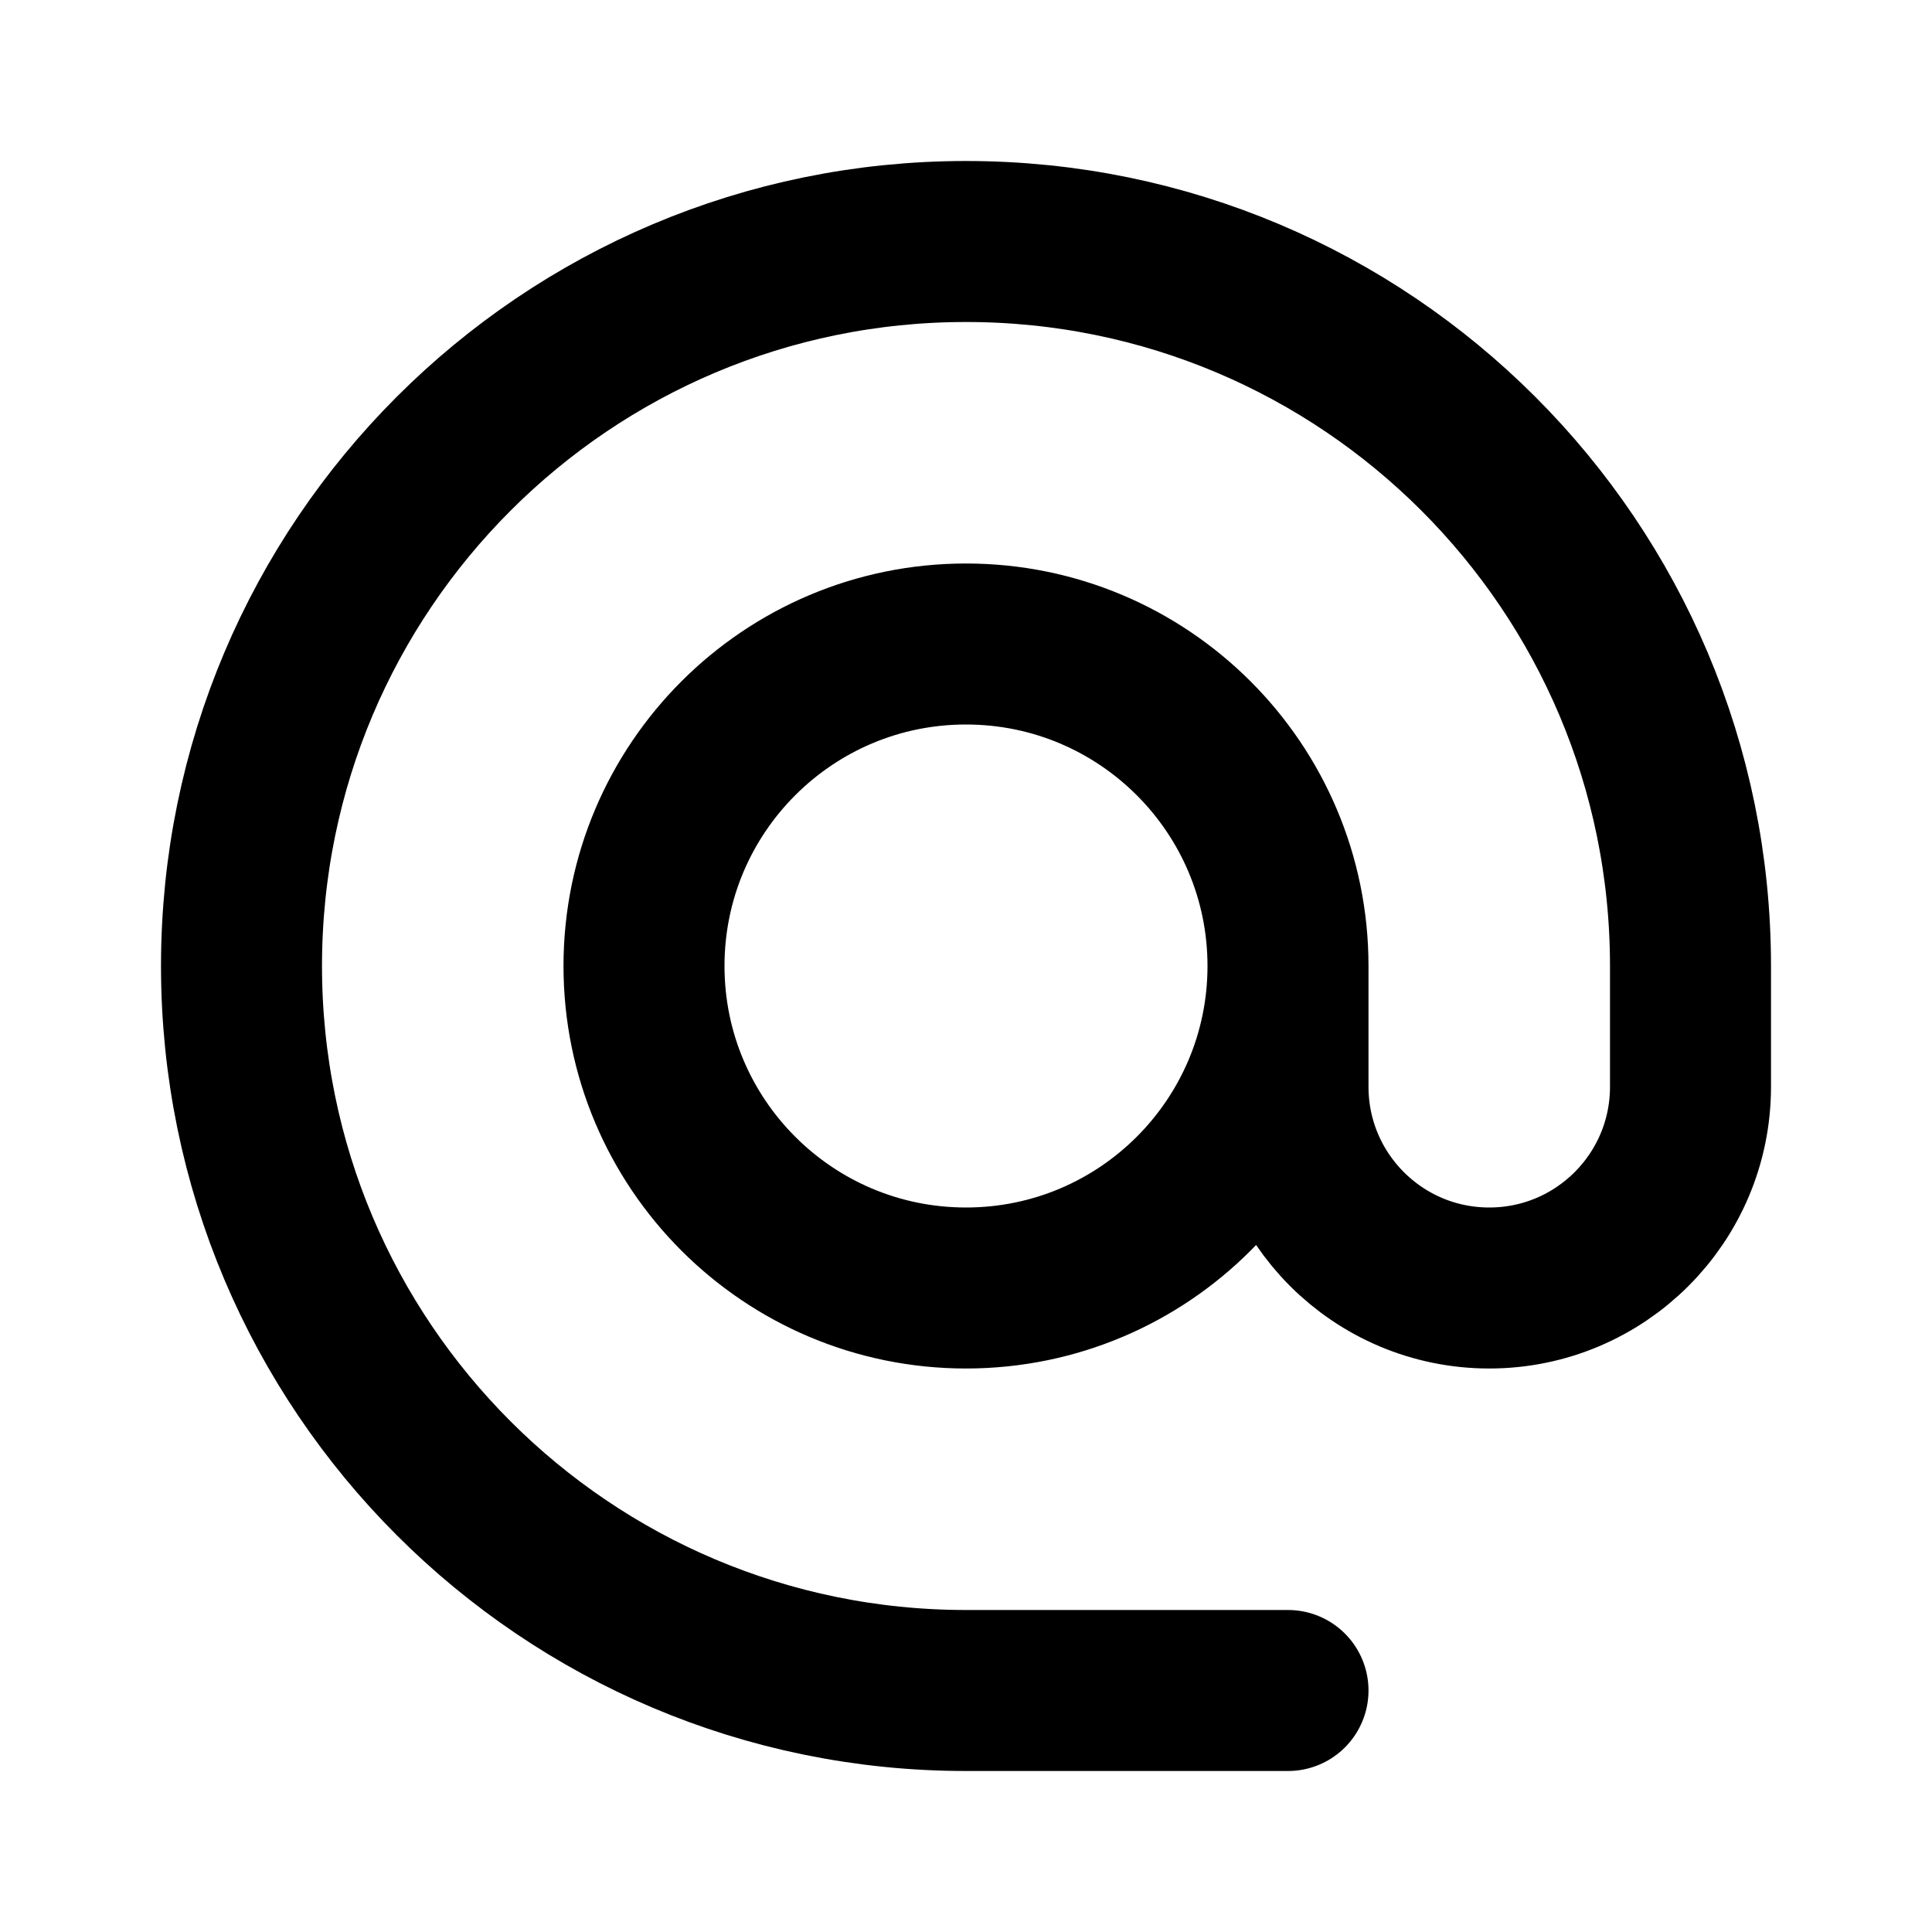
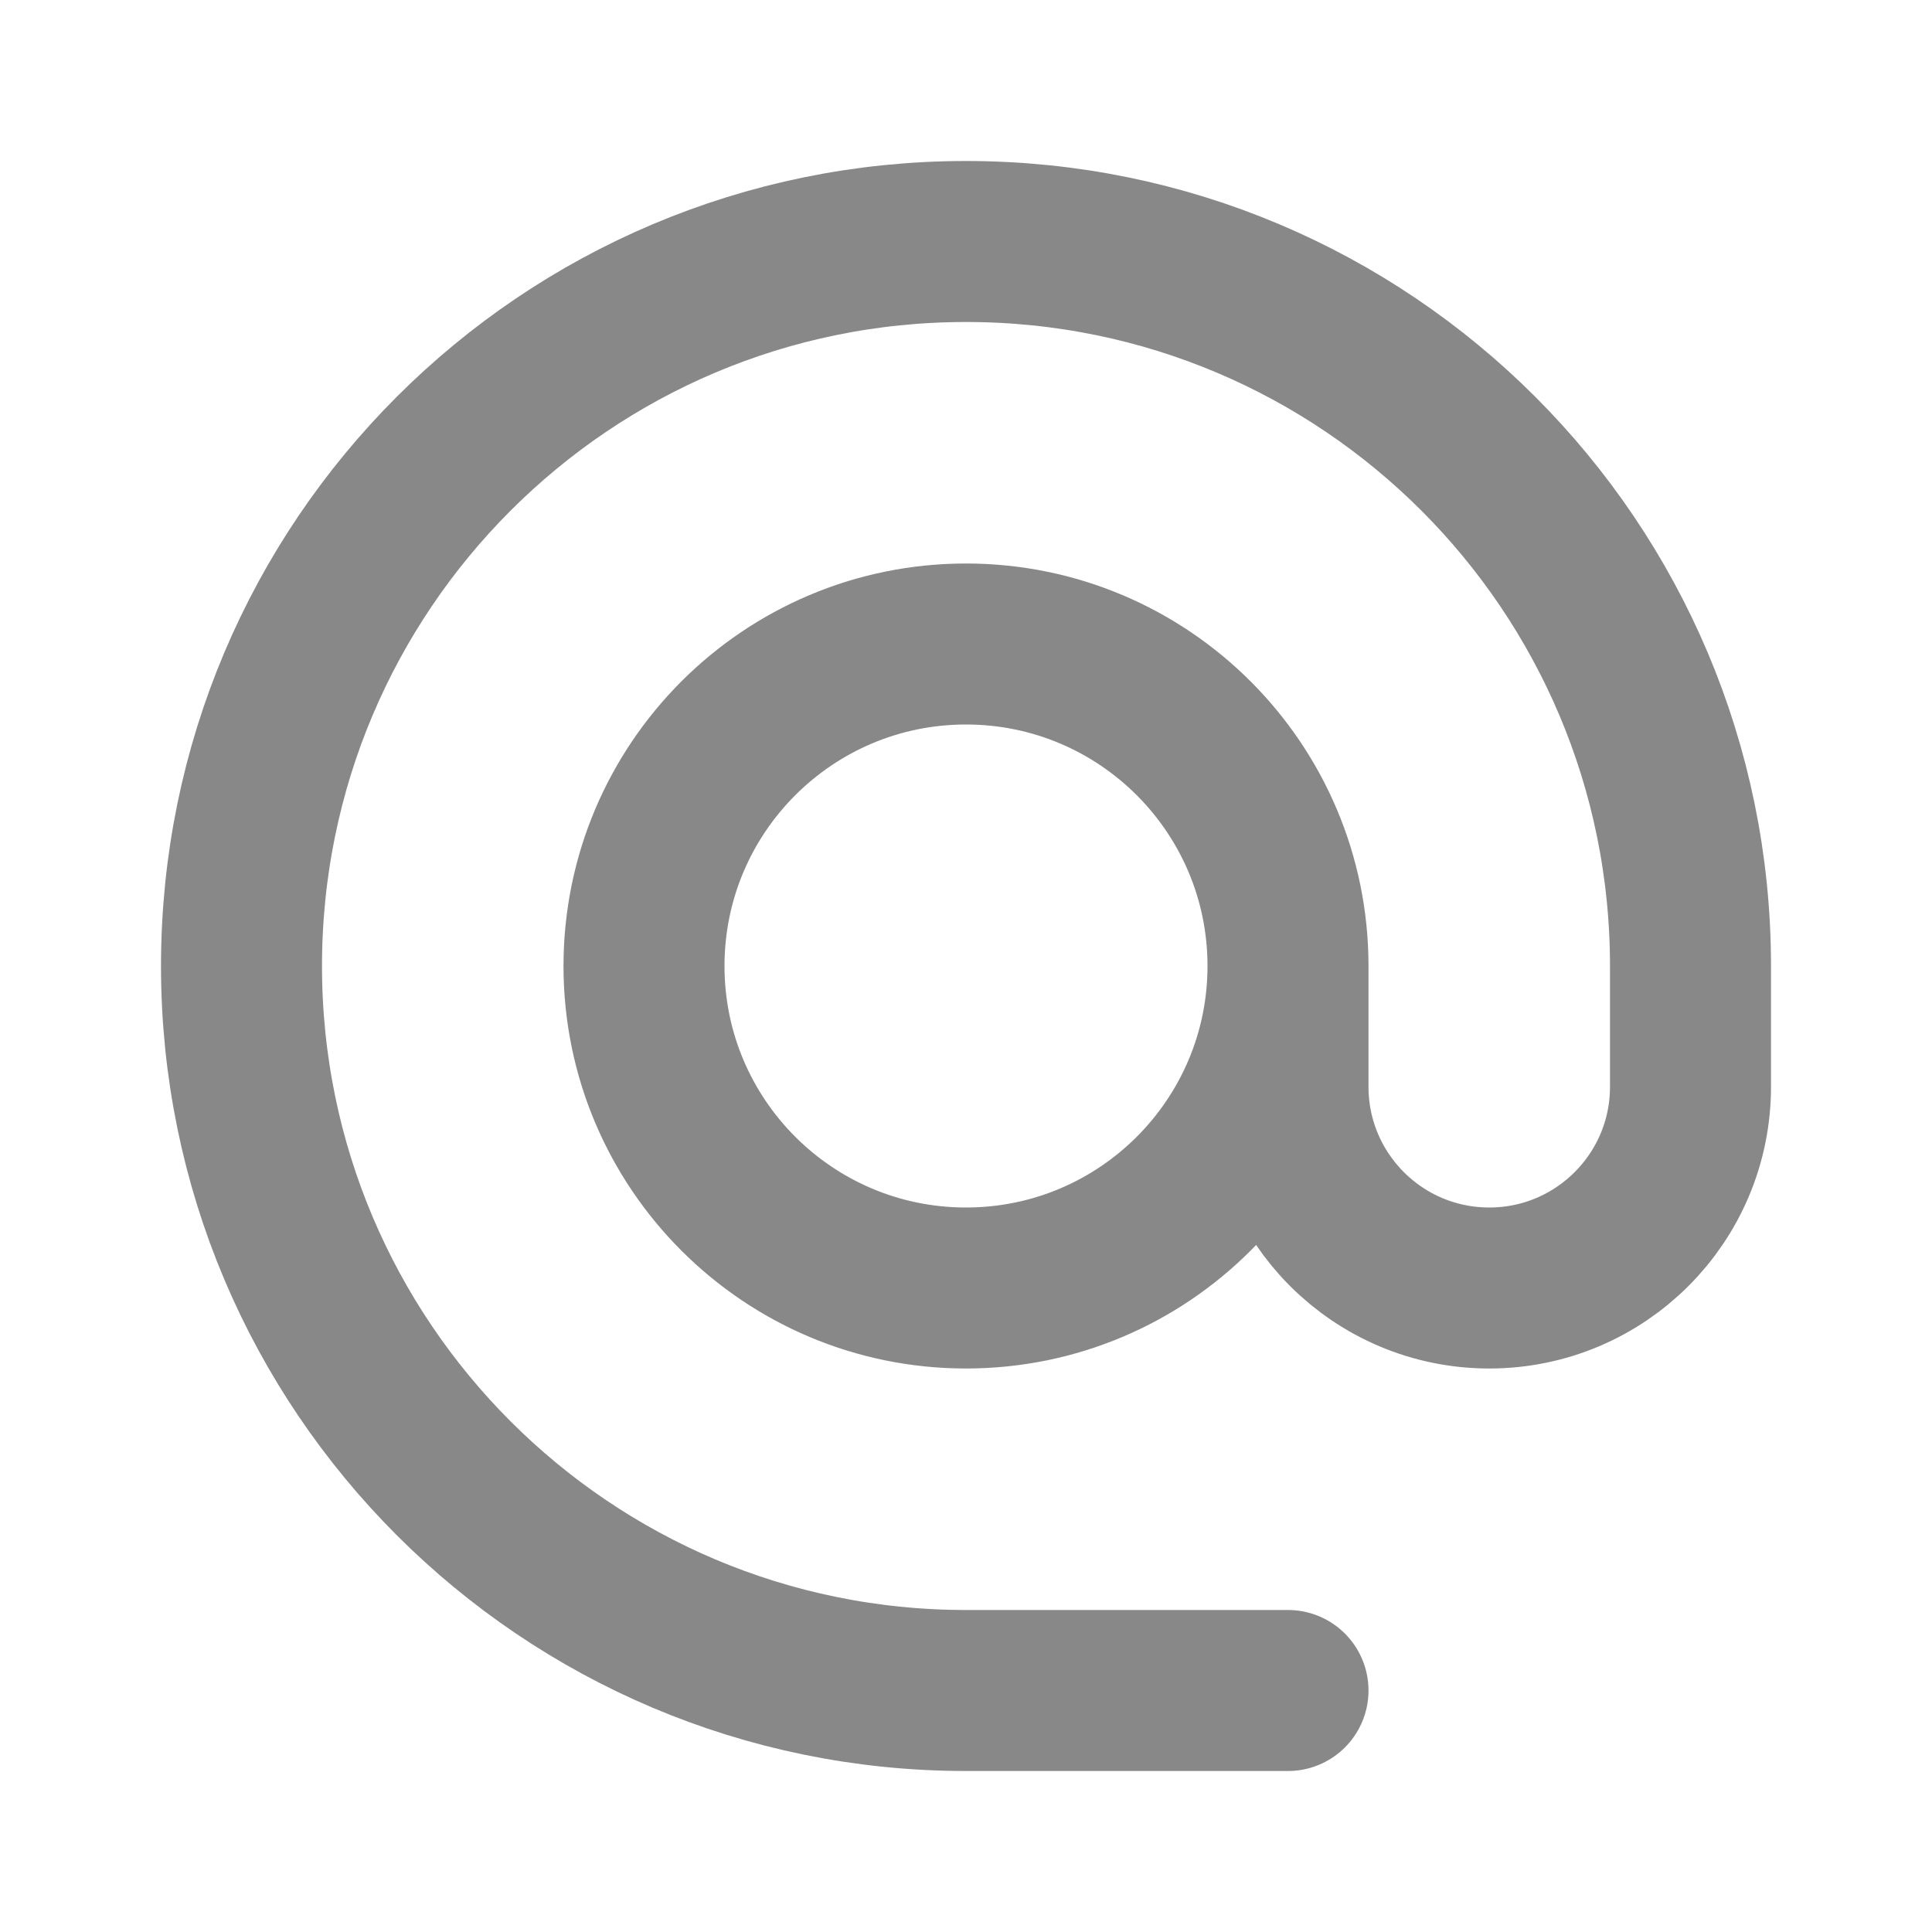
<svg xmlns="http://www.w3.org/2000/svg" width="40px" height="40px" viewBox="0 0 24 24" fill="none">
-   <path d="M16 12C16 14.209 14.209 16 12 16C9.791 16 8 14.209 8 12C8 9.791 9.791 8 12 8C14.209 8 16 9.791 16 12ZM16 12V13.5C16 14.881 17.119 16 18.5 16V16C19.881 16 21 14.881 21 13.5V12C21 7.029 16.971 3 12 3C7.029 3 3 7.029 3 12C3 16.971 7.029 21 12 21H16" stroke="#000000" stroke-width="2" stroke-linecap="round" stroke-linejoin="round" />
+   <path d="M16 12C16 14.209 14.209 16 12 16C9.791 16 8 14.209 8 12C8 9.791 9.791 8 12 8C14.209 8 16 9.791 16 12ZM16 12V13.5C16 14.881 17.119 16 18.5 16V16C19.881 16 21 14.881 21 13.5V12C21 7.029 16.971 3 12 3C7.029 3 3 7.029 3 12C3 16.971 7.029 21 12 21H16" stroke="#888888" stroke-width="2" stroke-linecap="round" stroke-linejoin="round" />
</svg>
